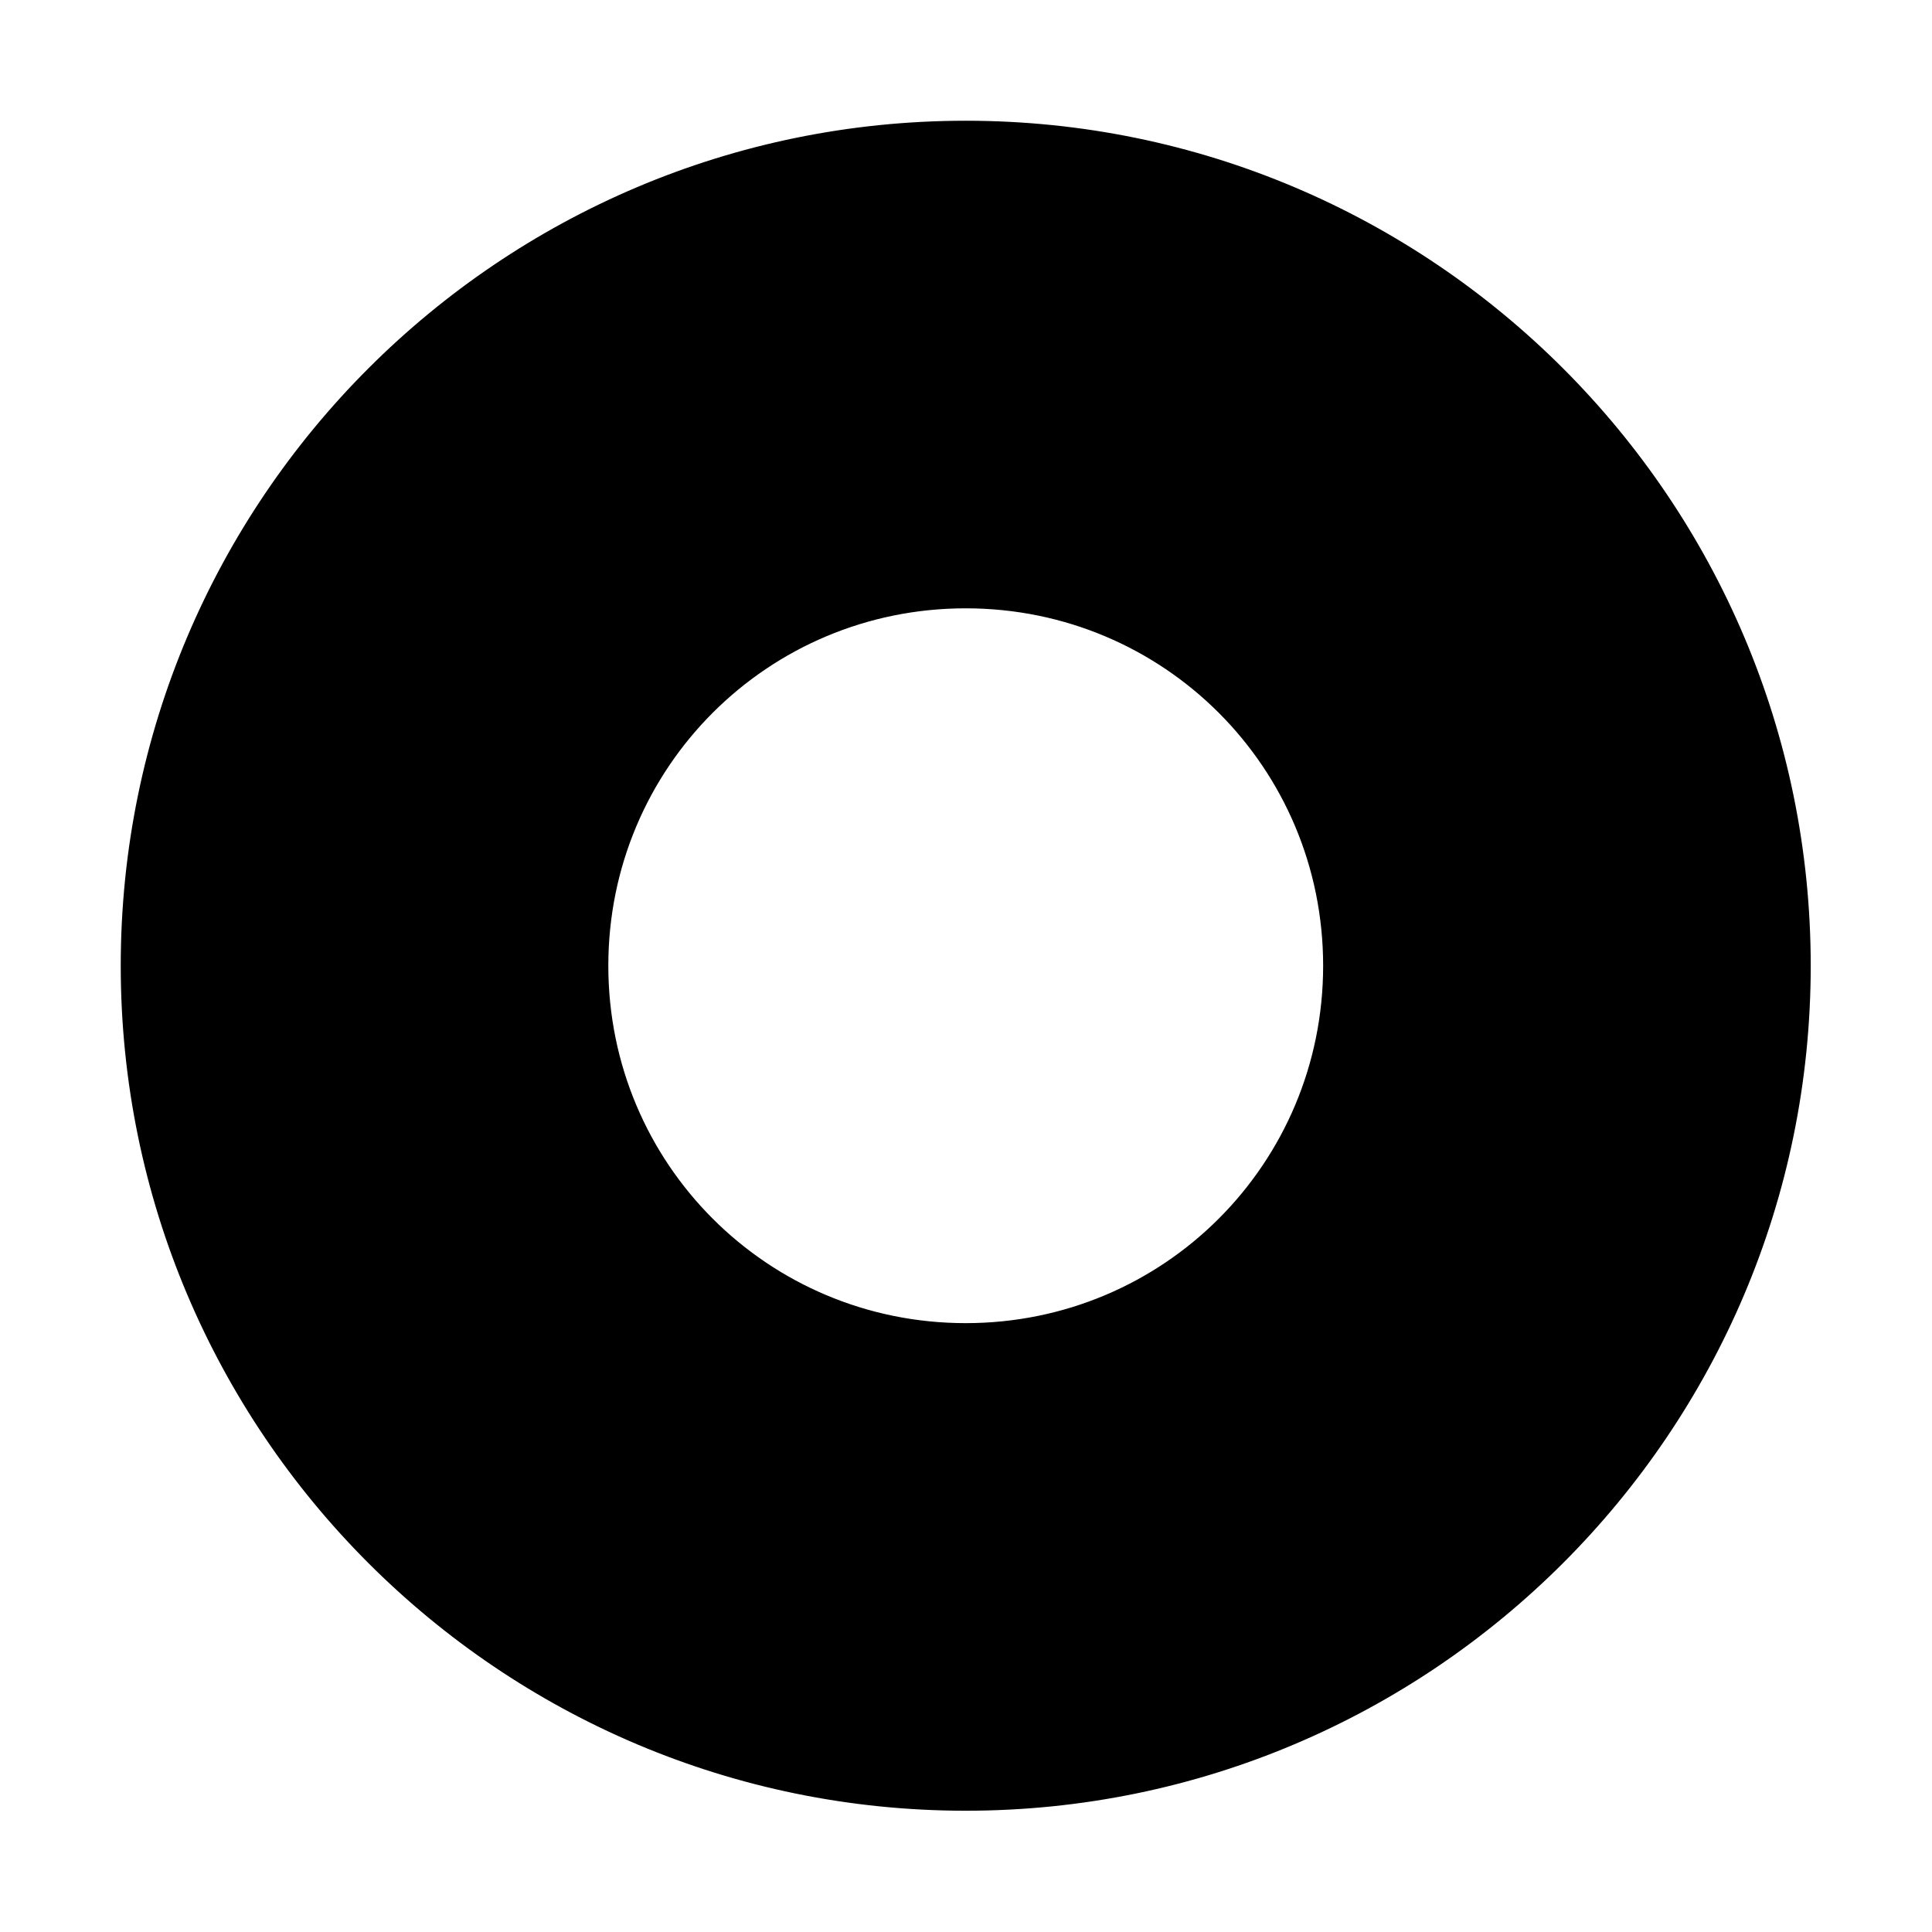
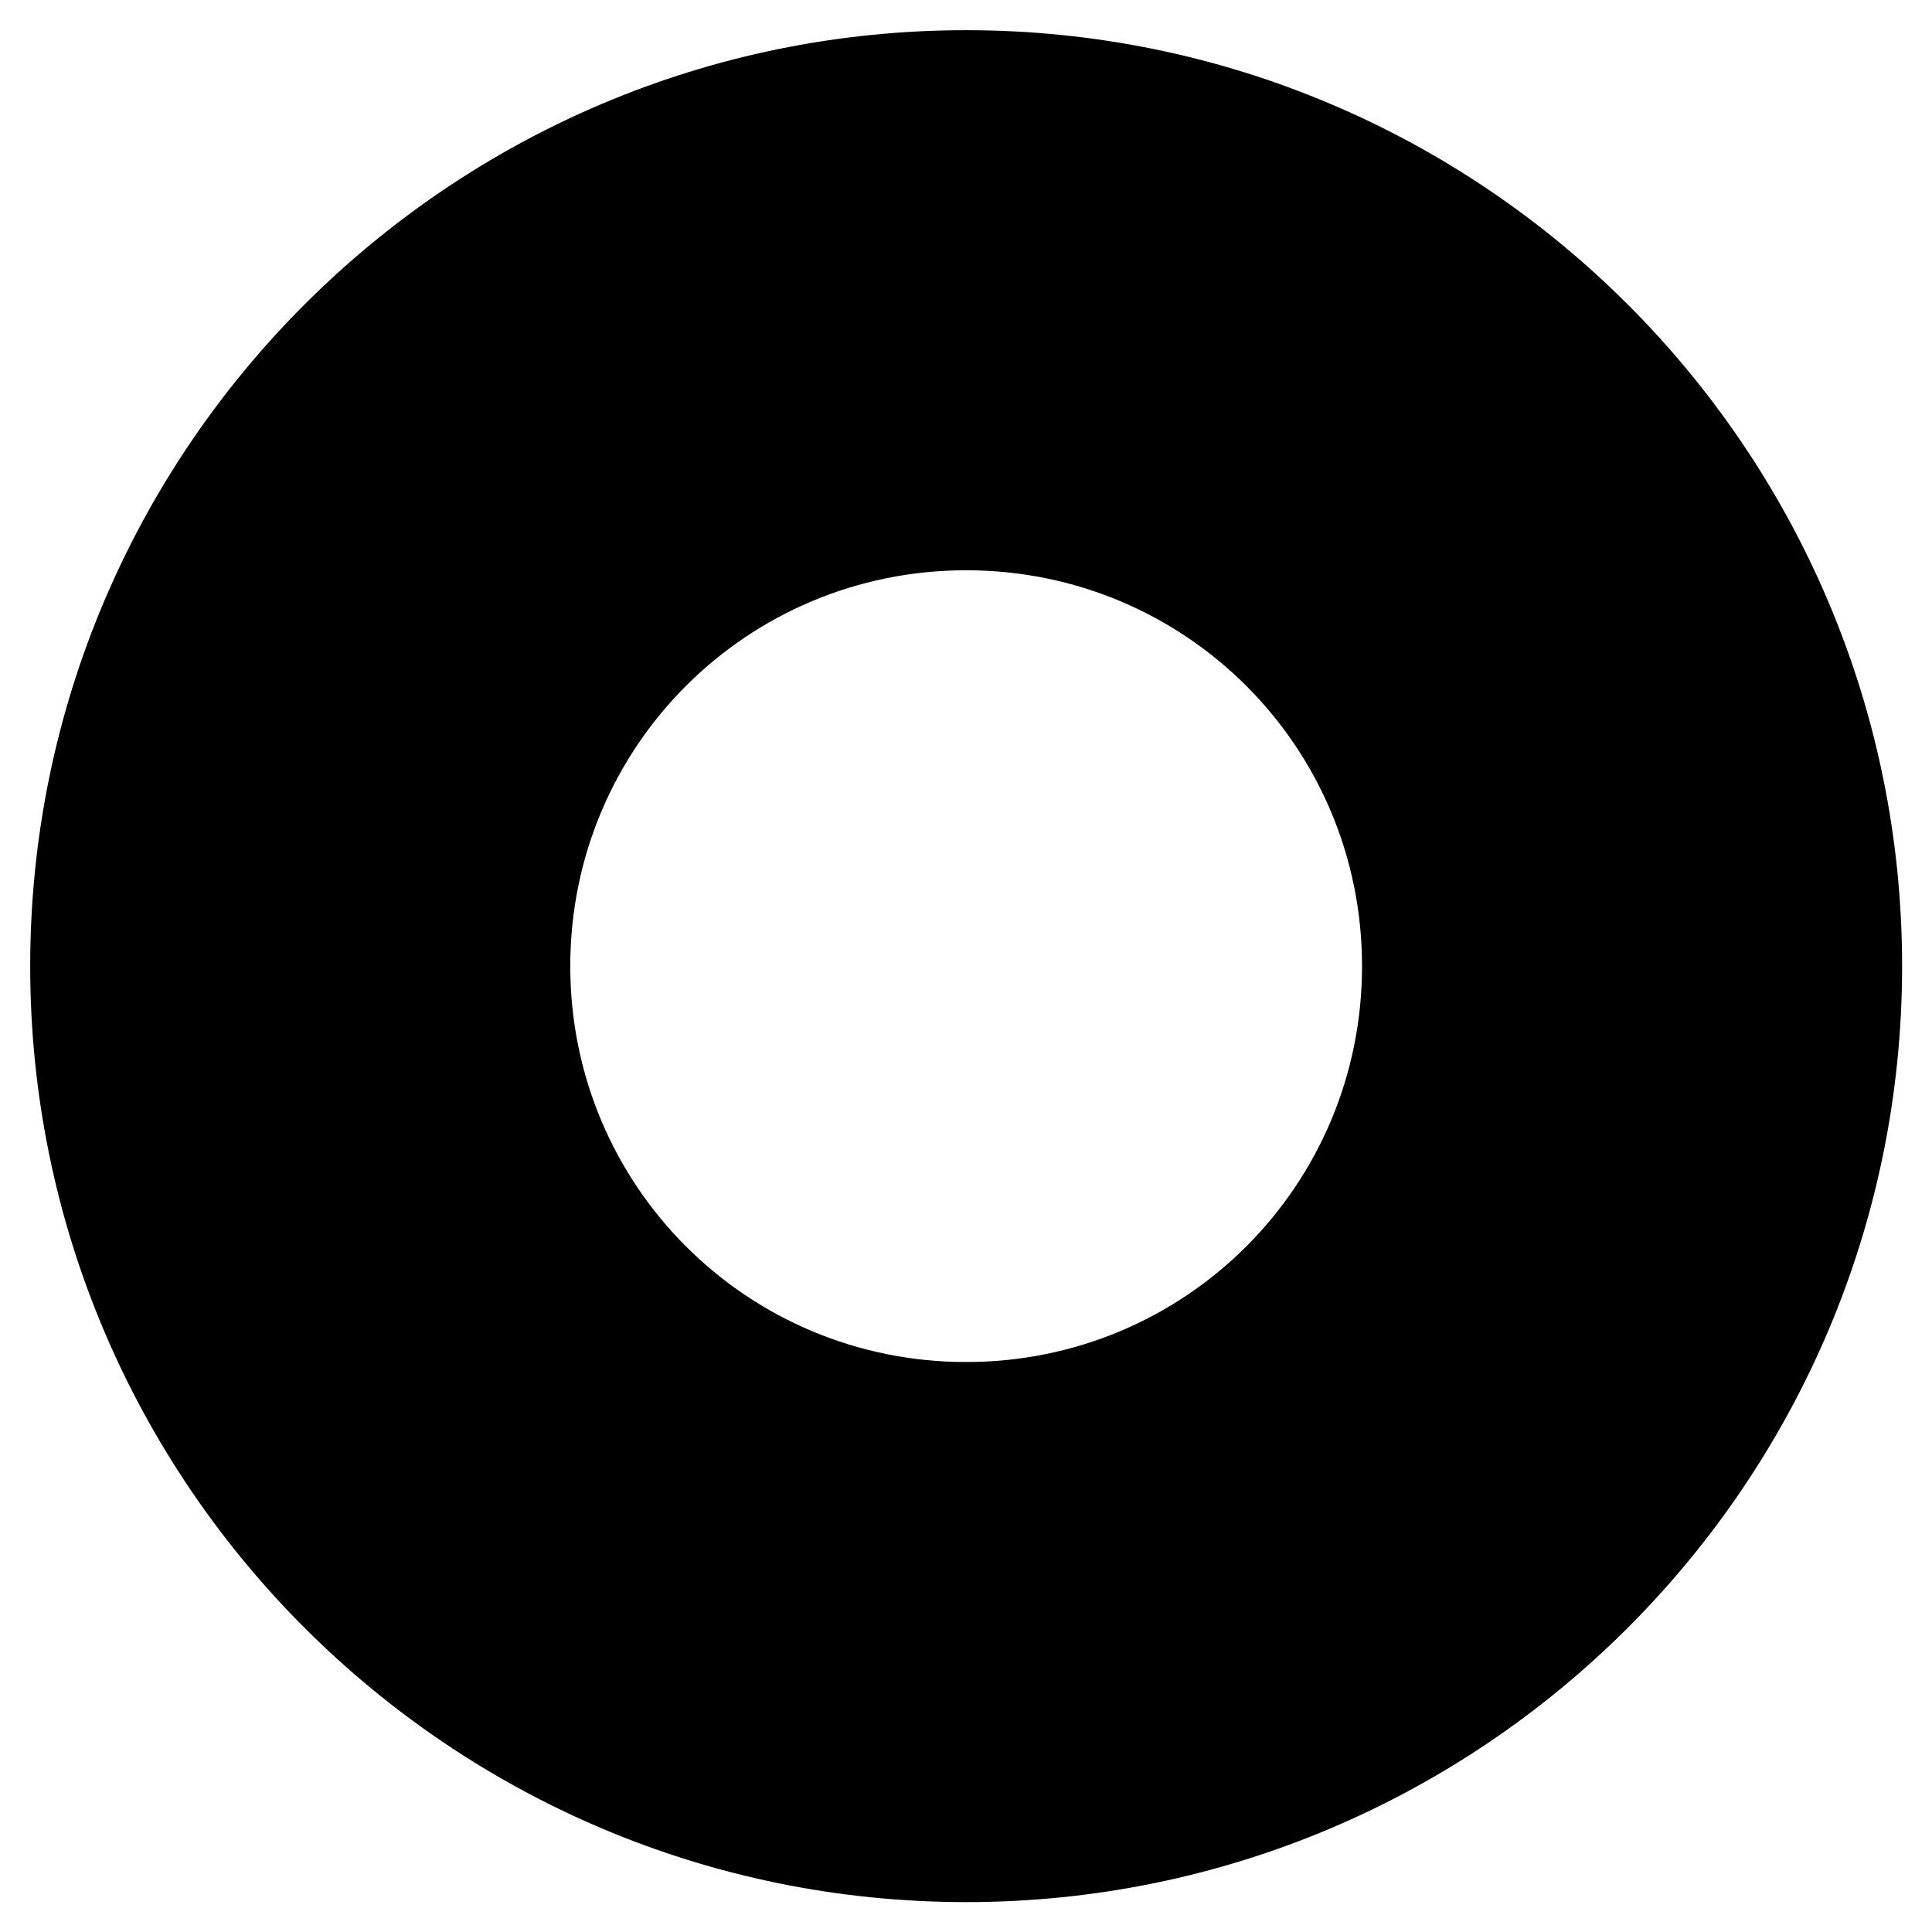
<svg xmlns="http://www.w3.org/2000/svg" width="1024" height="1024" viewBox="0 0 1024 1024">
-   <g transform="translate(36.006, 36.006) scale(0.929)">
+   <g transform="translate(-14.993, -14.993) scale(1.029)">
    <path stroke="#000" stroke-width="3.78" d="M512.218 32.014c-264.969 0-480.204 215.235-480.204 480.204s215.235 480.204 480.204 480.204 480.204-215.235 480.204-480.204S777.187 32.014 512.218 32.014zm0 686.005c-114.048 0-205.802-91.753-205.802-205.801s91.755-205.802 205.802-205.802S718.02 398.171 718.02 512.218 626.265 718.02 512.218 718.02z" />
  </g>
</svg>
